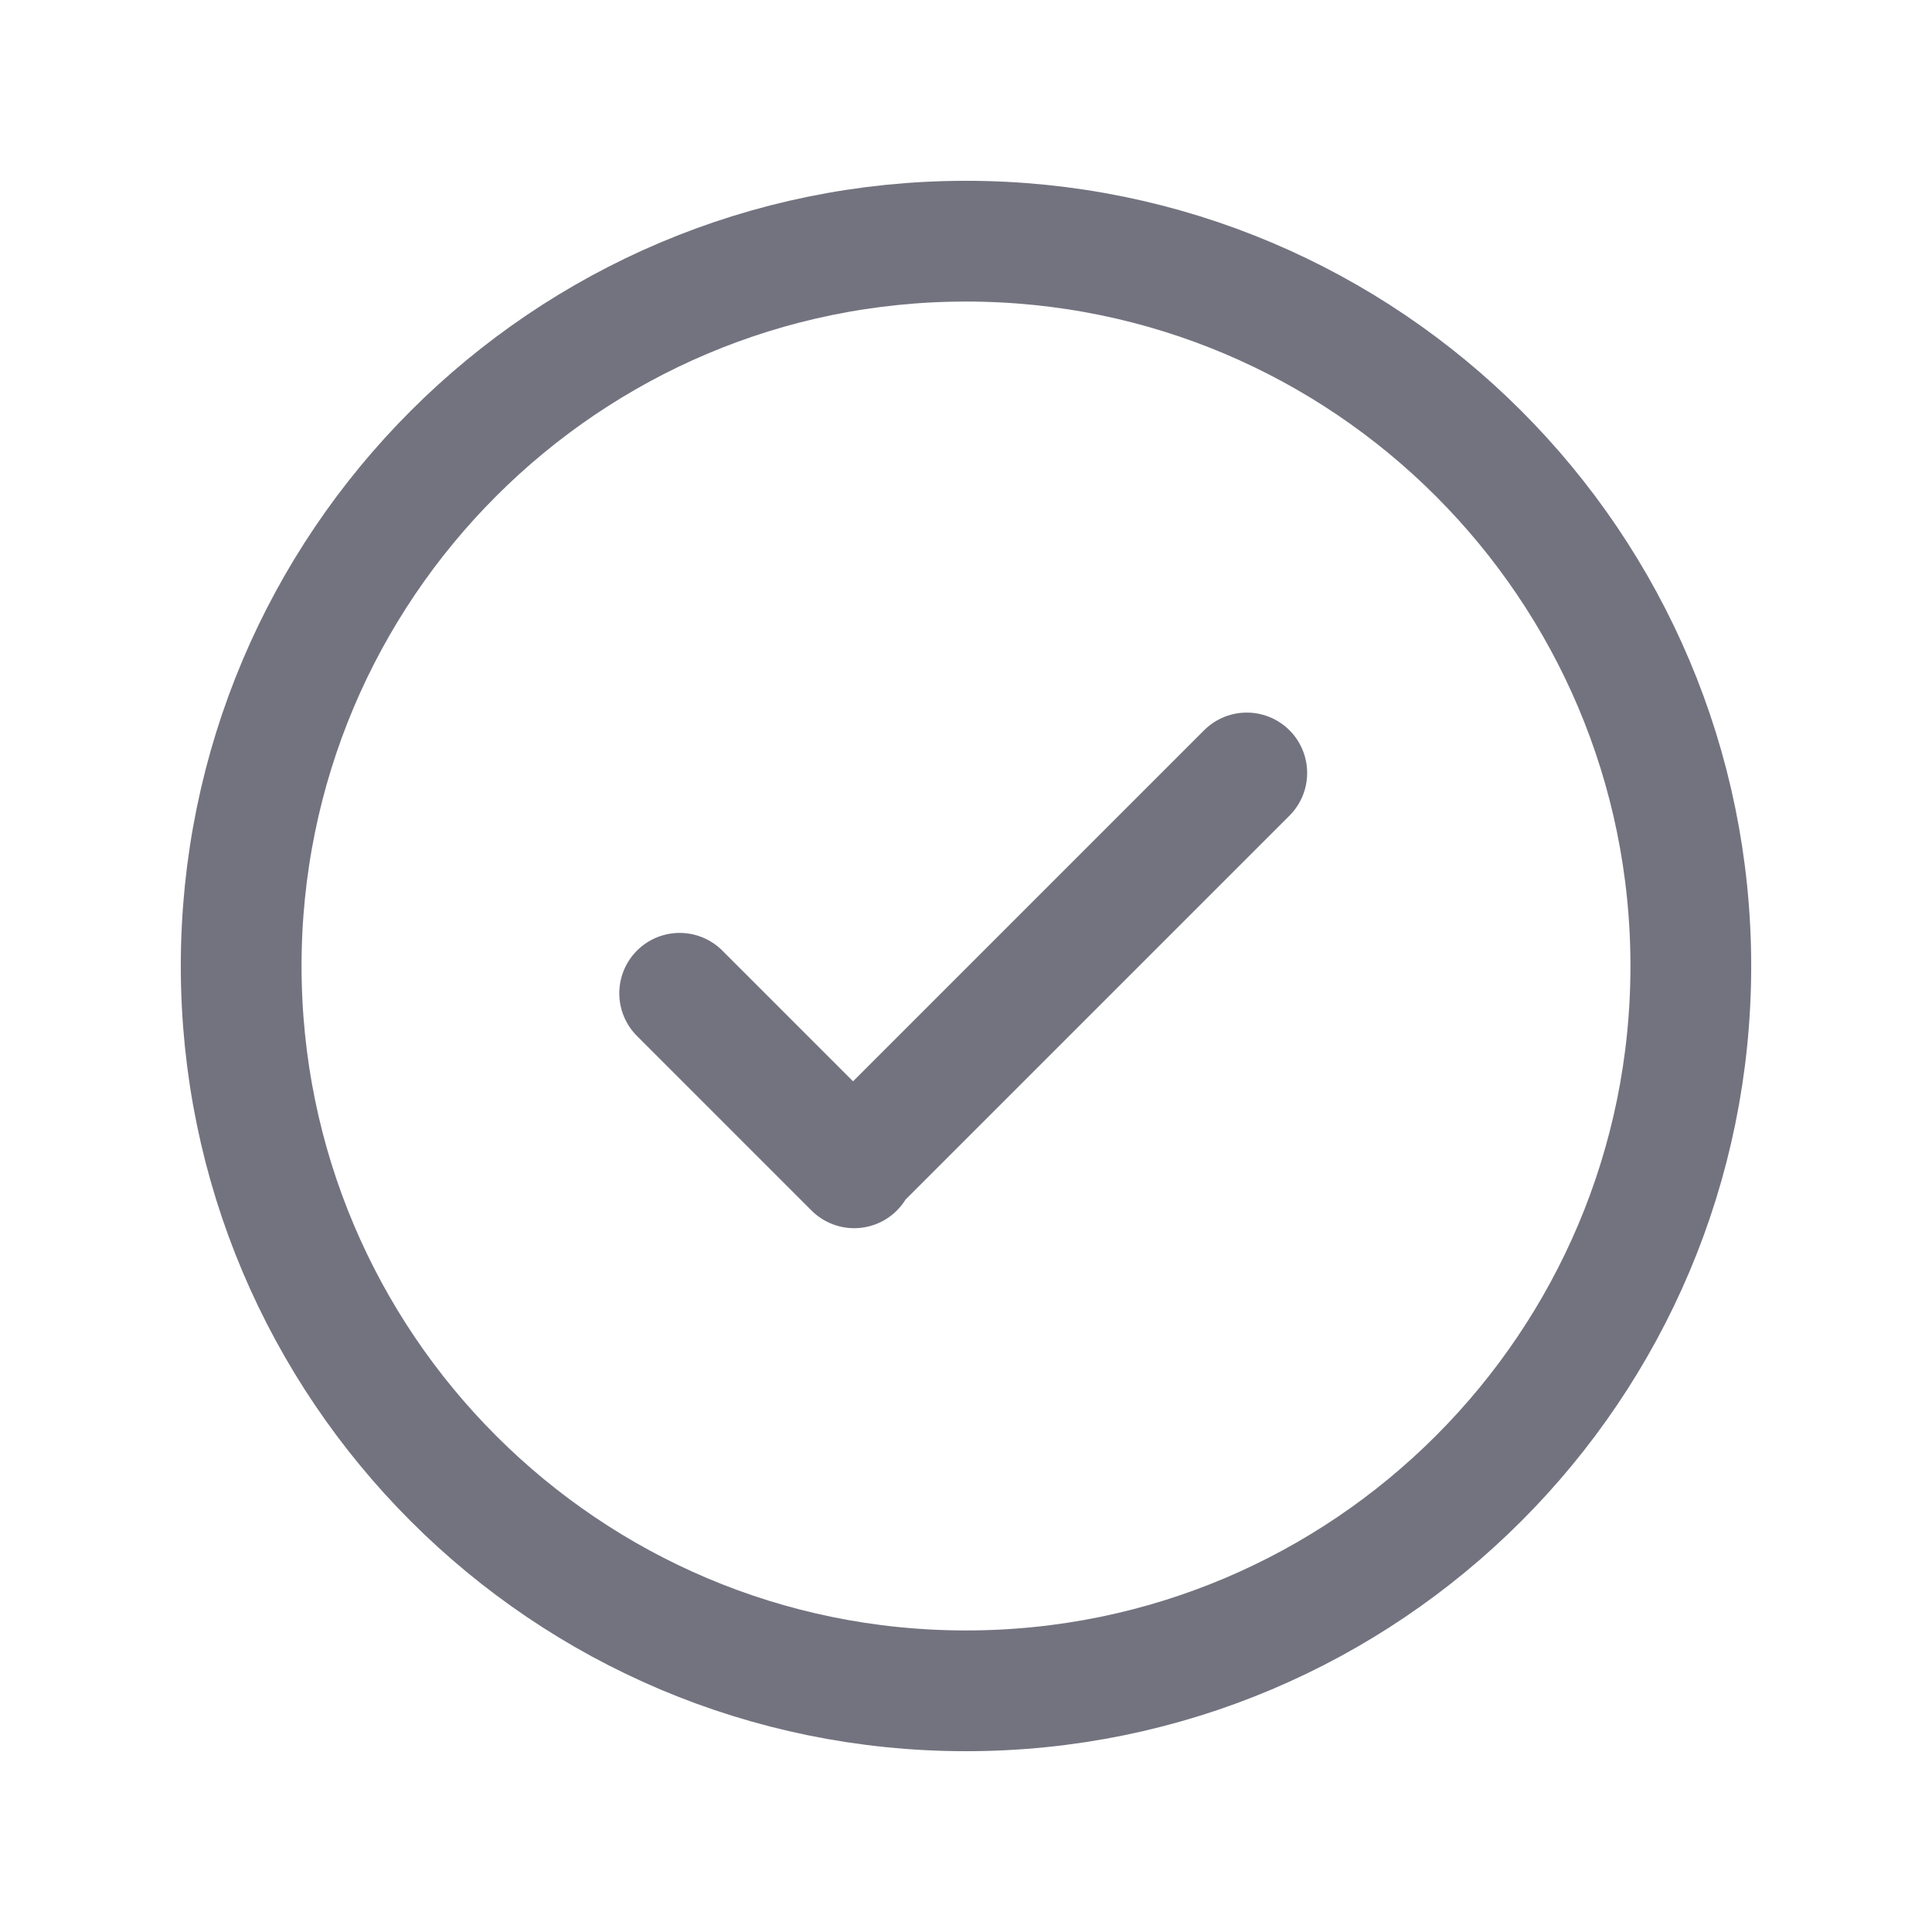
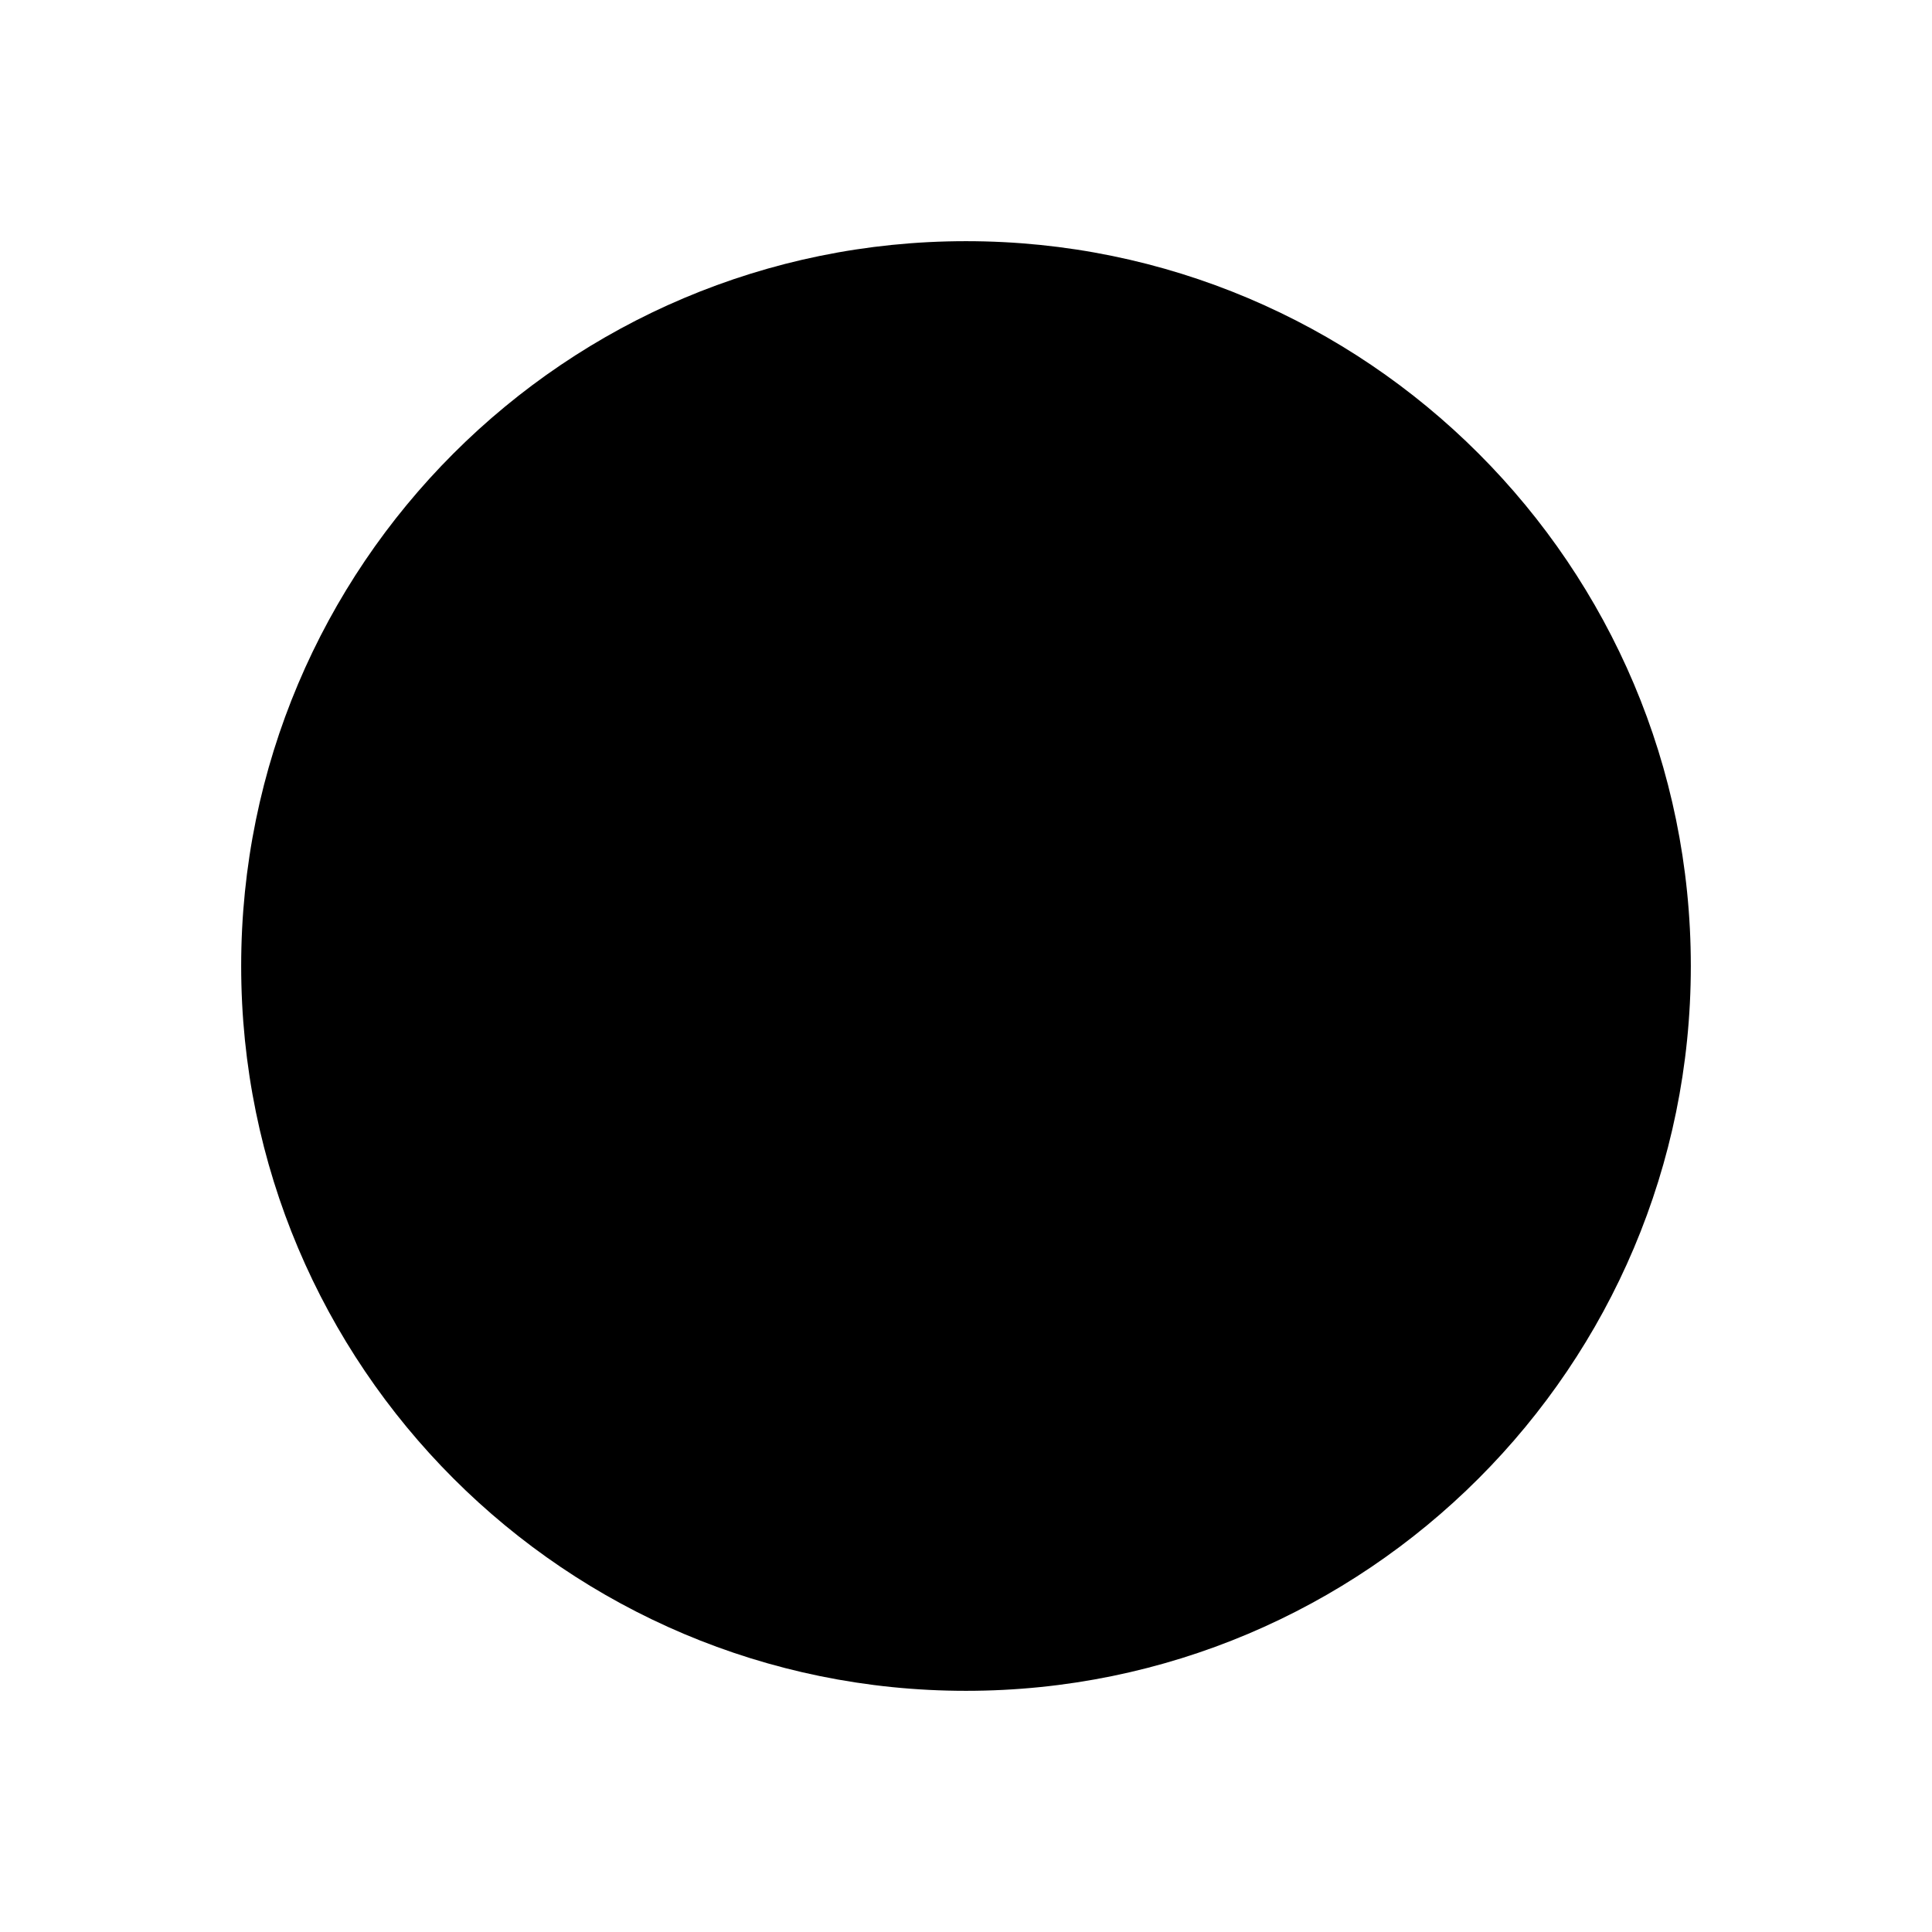
- <svg xmlns="http://www.w3.org/2000/svg" width="24" height="24" viewBox="0 0 24 24" fill="none">
-   <circle cx="12" cy="12" r="9.004" stroke="#737380" stroke-width="1.5" stroke-linecap="round" stroke-linejoin="round" />
-   <path d="M8.443 12.339L10.611 14.507L10.597 14.493L15.488 9.602" stroke="#737380" stroke-width="1.5" stroke-linecap="round" stroke-linejoin="round" />
+ <svg xmlns="http://www.w3.org/2000/svg" width="24" height="24" viewBox="0 0 24 24">
+   <circle cx="12" cy="12" r="9.004" stroke-width="1.5" stroke-linecap="round" stroke-linejoin="round" />
+   <path d="M8.443 12.339L10.611 14.507L10.597 14.493L15.488 9.602" stroke-width="1.5" stroke-linecap="round" stroke-linejoin="round" />
</svg>
